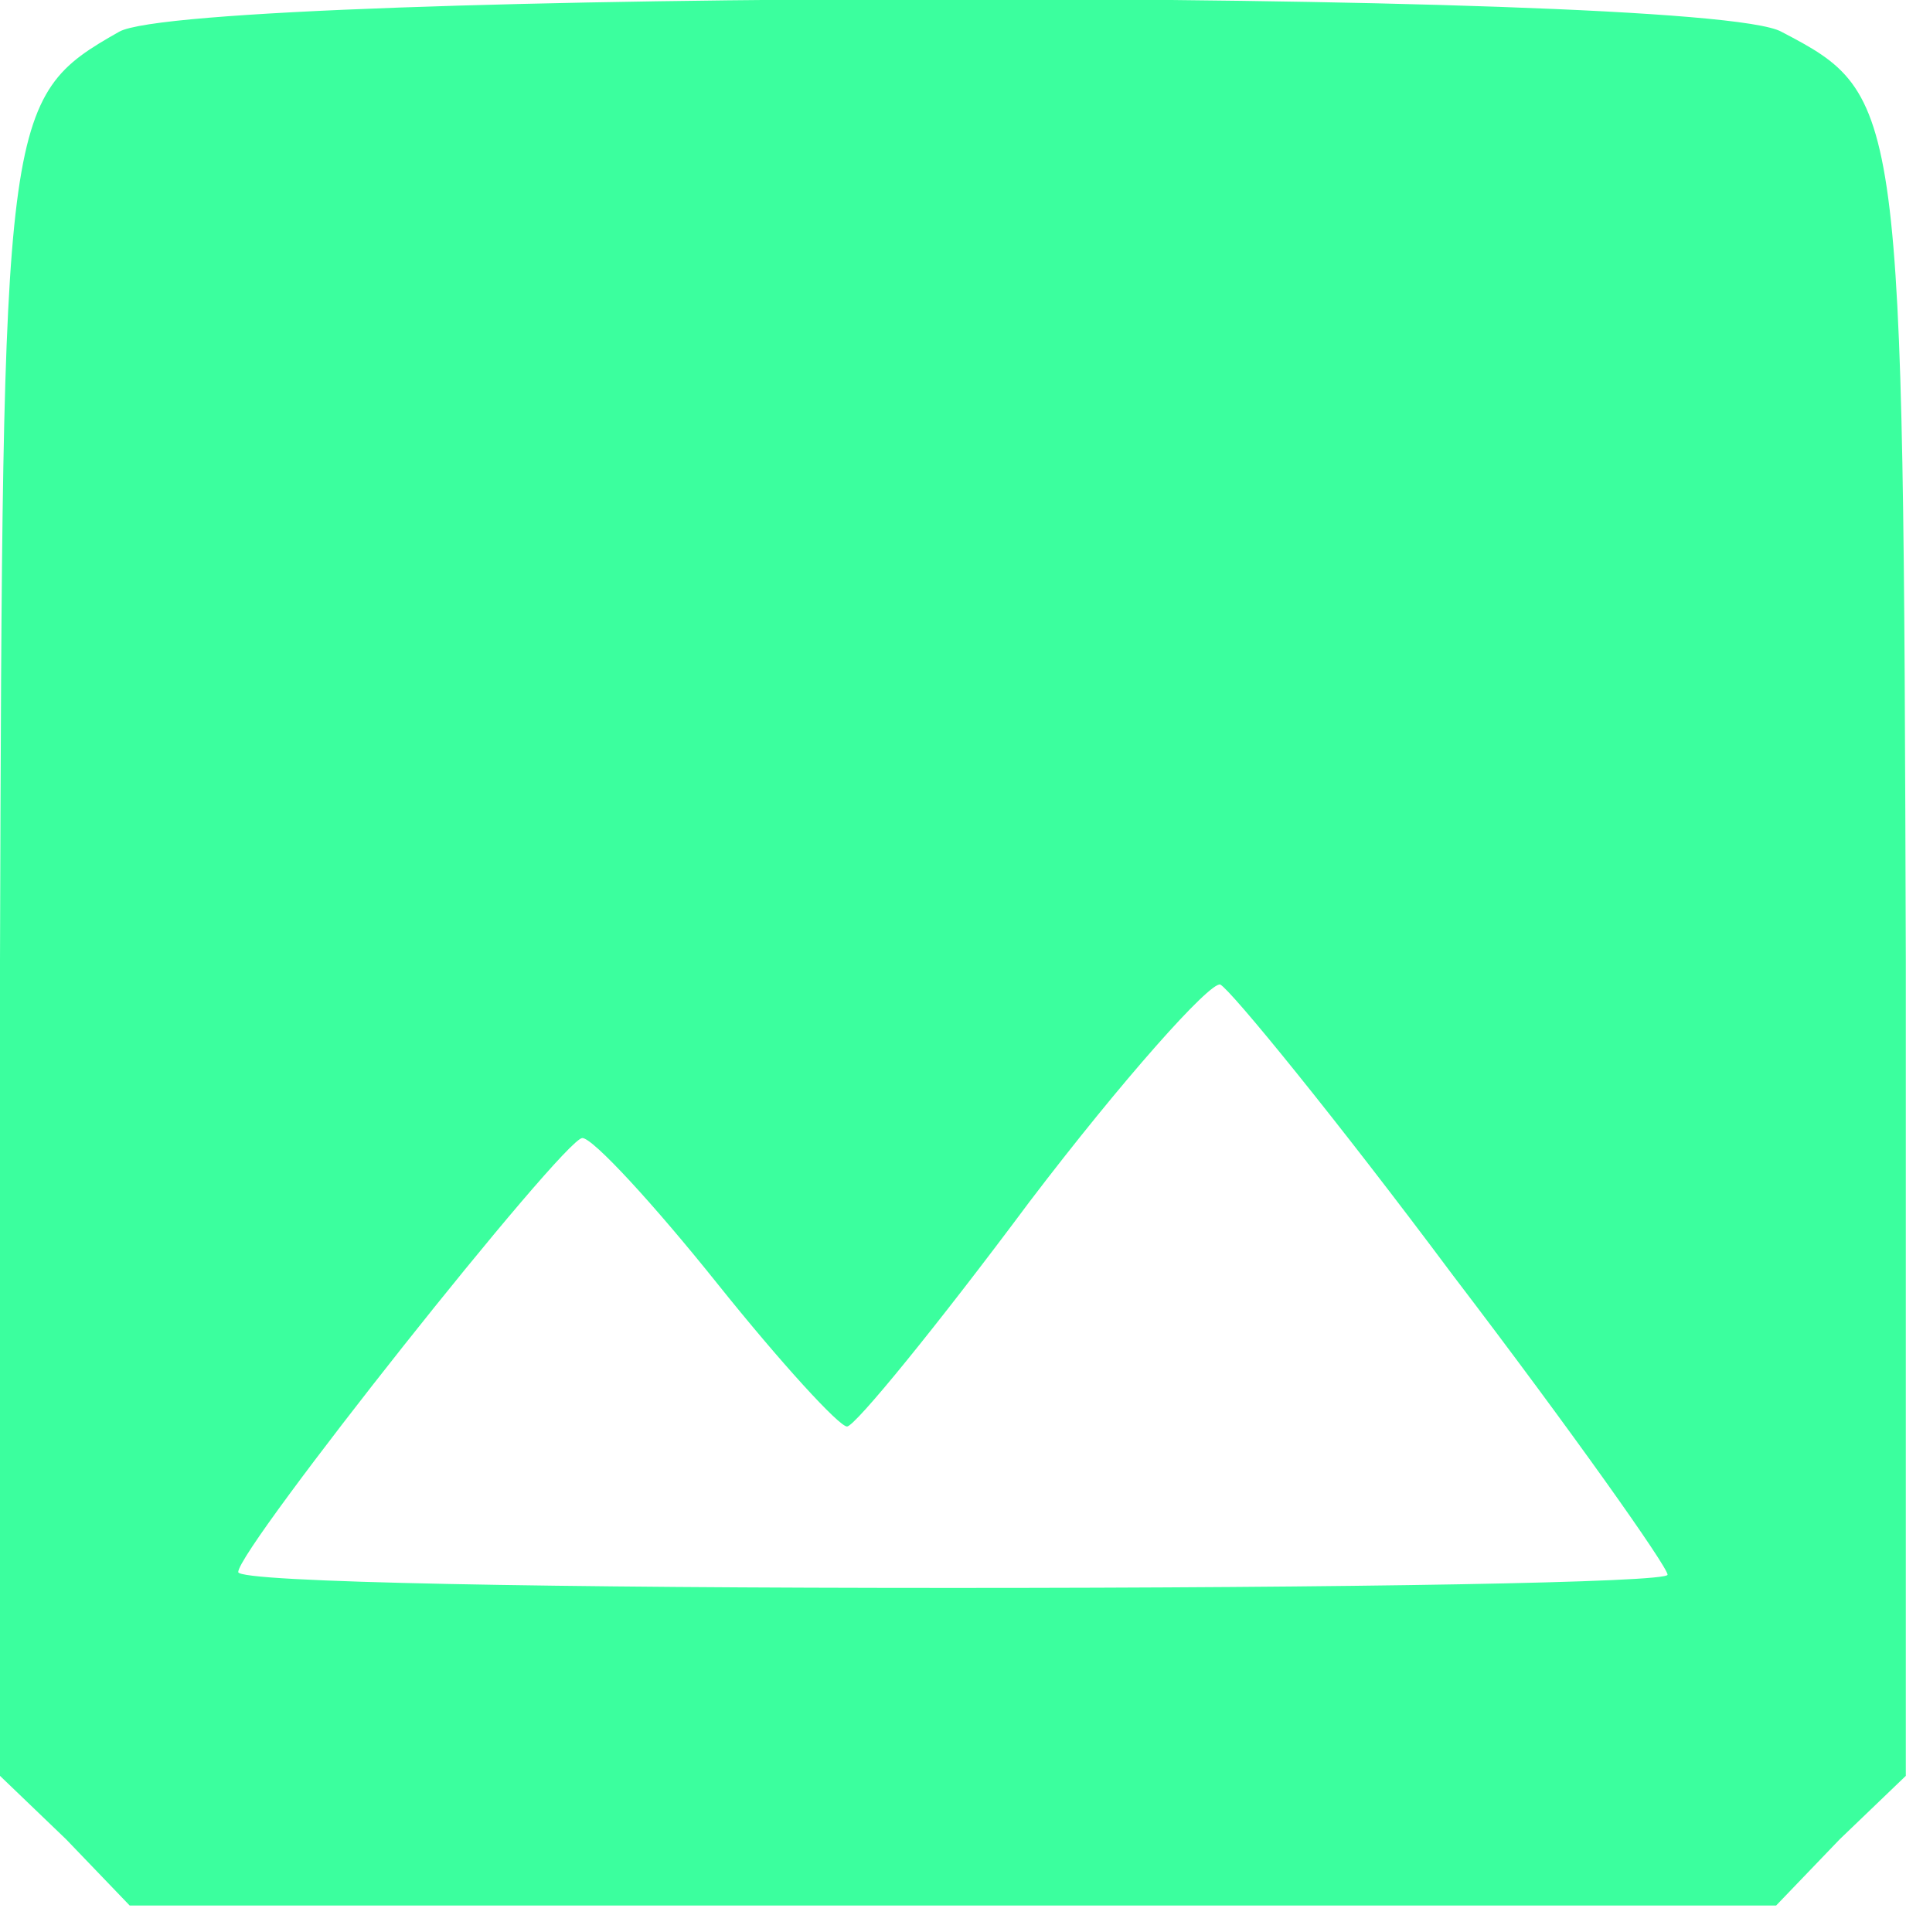
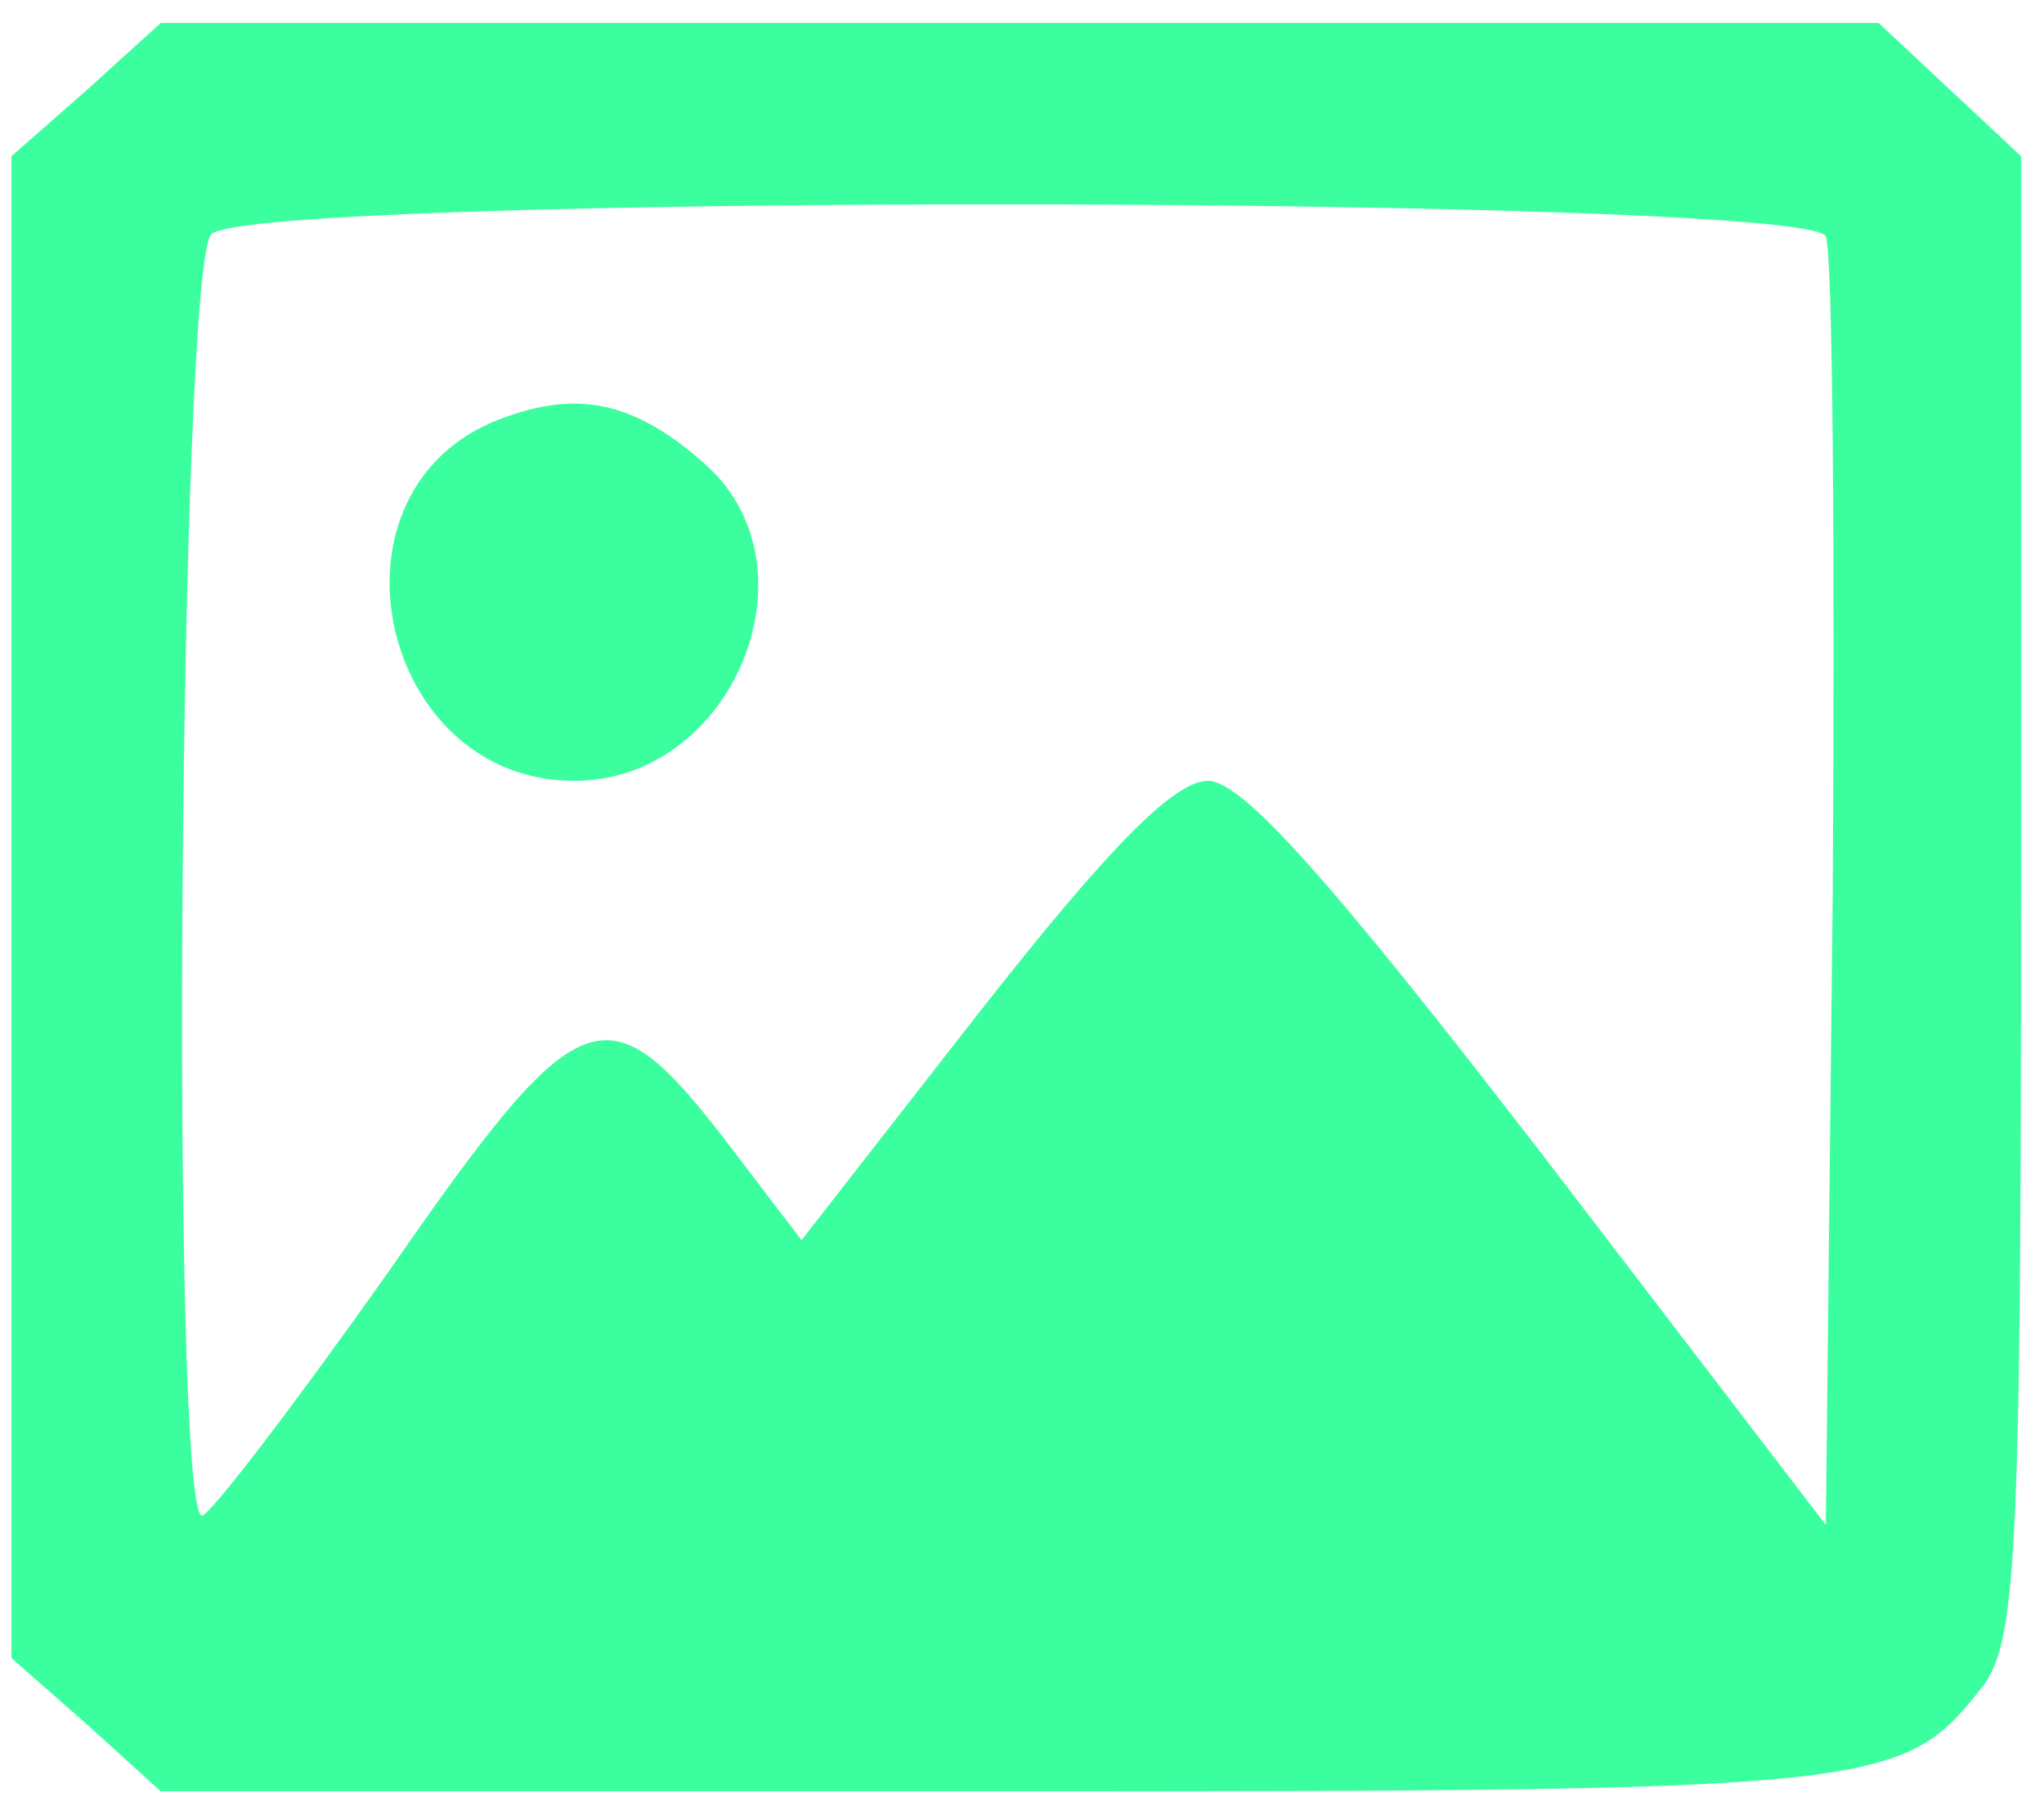
- <svg xmlns="http://www.w3.org/2000/svg" viewBox="0 0 72 73" preserveAspectRatio="xMidYMid meet">
-   <g transform="translate(0,73) scale(0.1,-0.1)" fill="#3bff9e">
-     <path d="M45 718 c-44 -25 -44 -30 -45 -351 l0 -308 25 -24 24 -25 311 0 311 0 24 25 25 24 0 308 c-1 324 -1 327 -47 351 -30 17 -600 16 -628 0z m504 -470 c45 -59 81 -110 81 -113 0 -3 -121 -5 -270 -5 -148 0 -270 2 -270 6 0 9 123 164 130 164 4 0 27 -25 51 -55 24 -30 46 -54 49 -54 3 0 34 38 69 85 35 46 68 83 72 82 4 -2 44 -51 88 -110z" />
+ <svg xmlns="http://www.w3.org/2000/svg" viewBox="0 0 89 79" preserveAspectRatio="xMidYMid meet">
+   <g transform="translate(0,79) scale(0.1,-0.1)" fill="#3bff9e">
+     <path d="M38 751 l-33 -29 0 -327 0 -327 33 -29 32 -29 366 0 c380 0 392 1 426 44 16 19 18 53 18 344 l0 324 -31 29 -31 29 -374 0 -374 0 -32 -29z m757 -64 c3 -7 4 -136 3 -287 l-3 -274 -124 162 c-91 118 -130 162 -145 162 -15 0 -44 -30 -99 -100 l-78 -100 -32 42 c-53 69 -64 65 -148 -56 -41 -58 -77 -105 -81 -106 -14 0 -10 544 4 558 18 18 697 17 703 -1z M214 606 c-76 -33 -48 -156 36 -156 69 0 107 92 58 137 -32 29 -58 34 -94 19z" />
  </g>
</svg>
